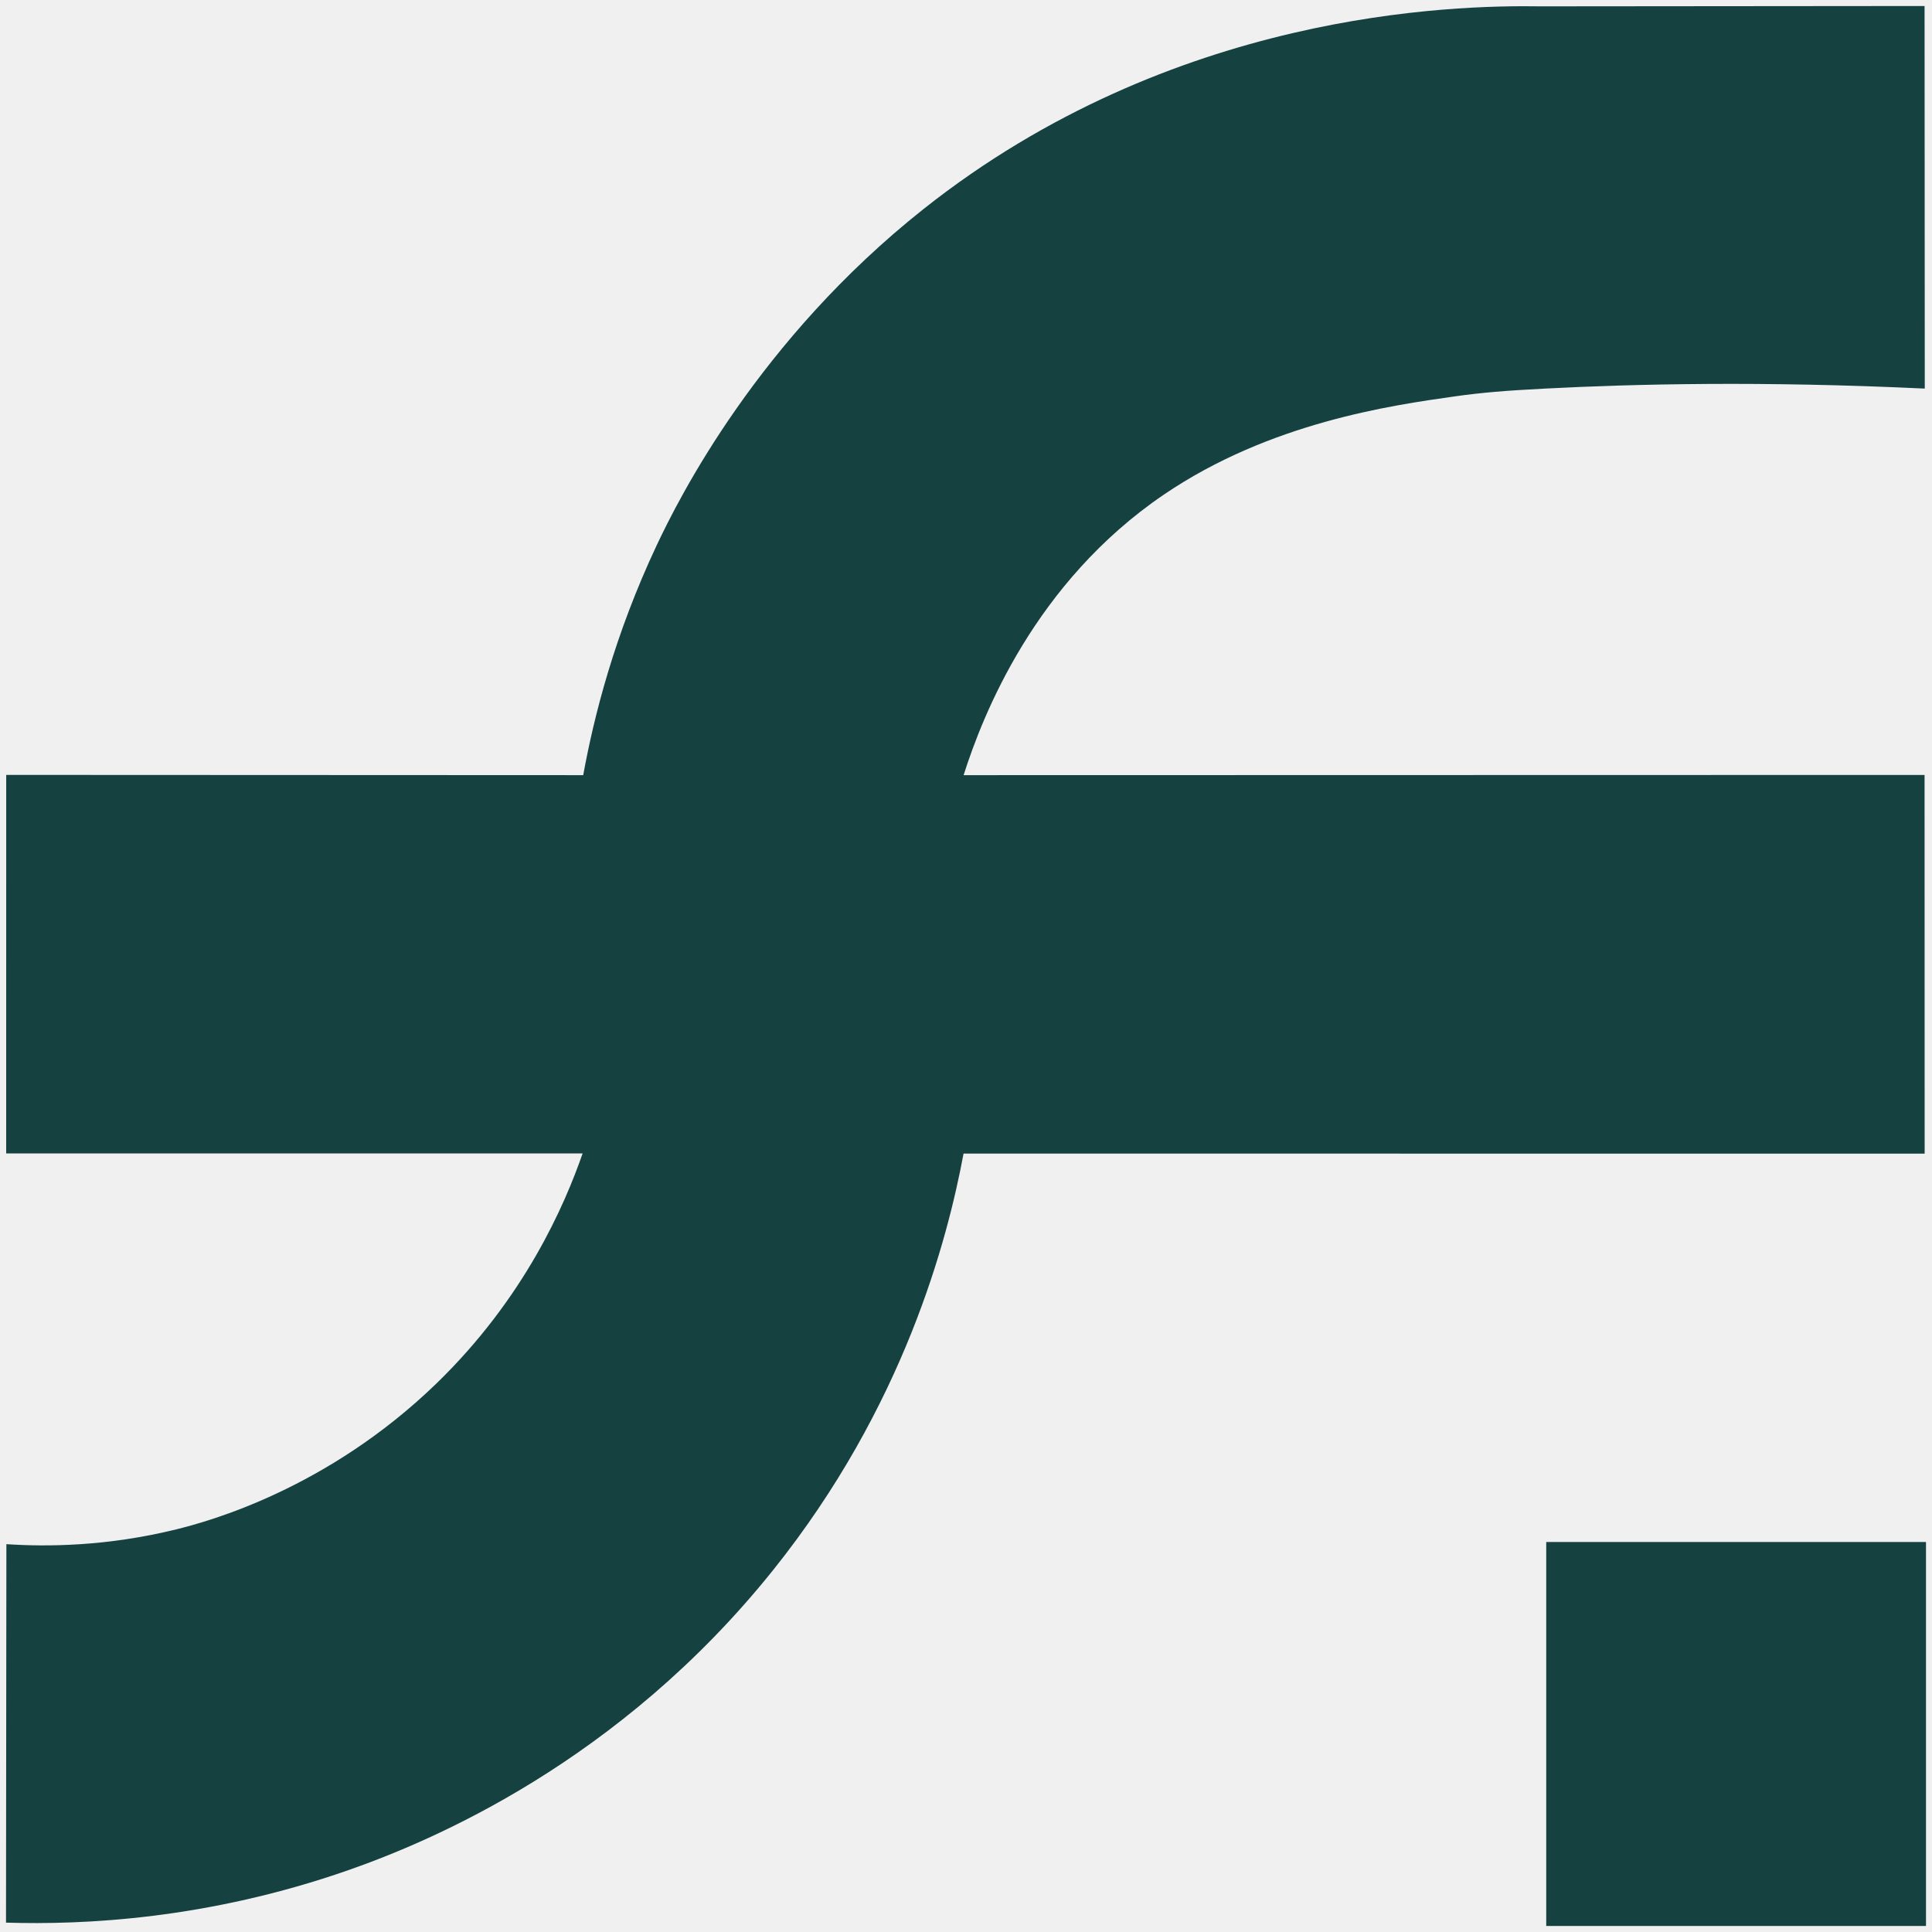
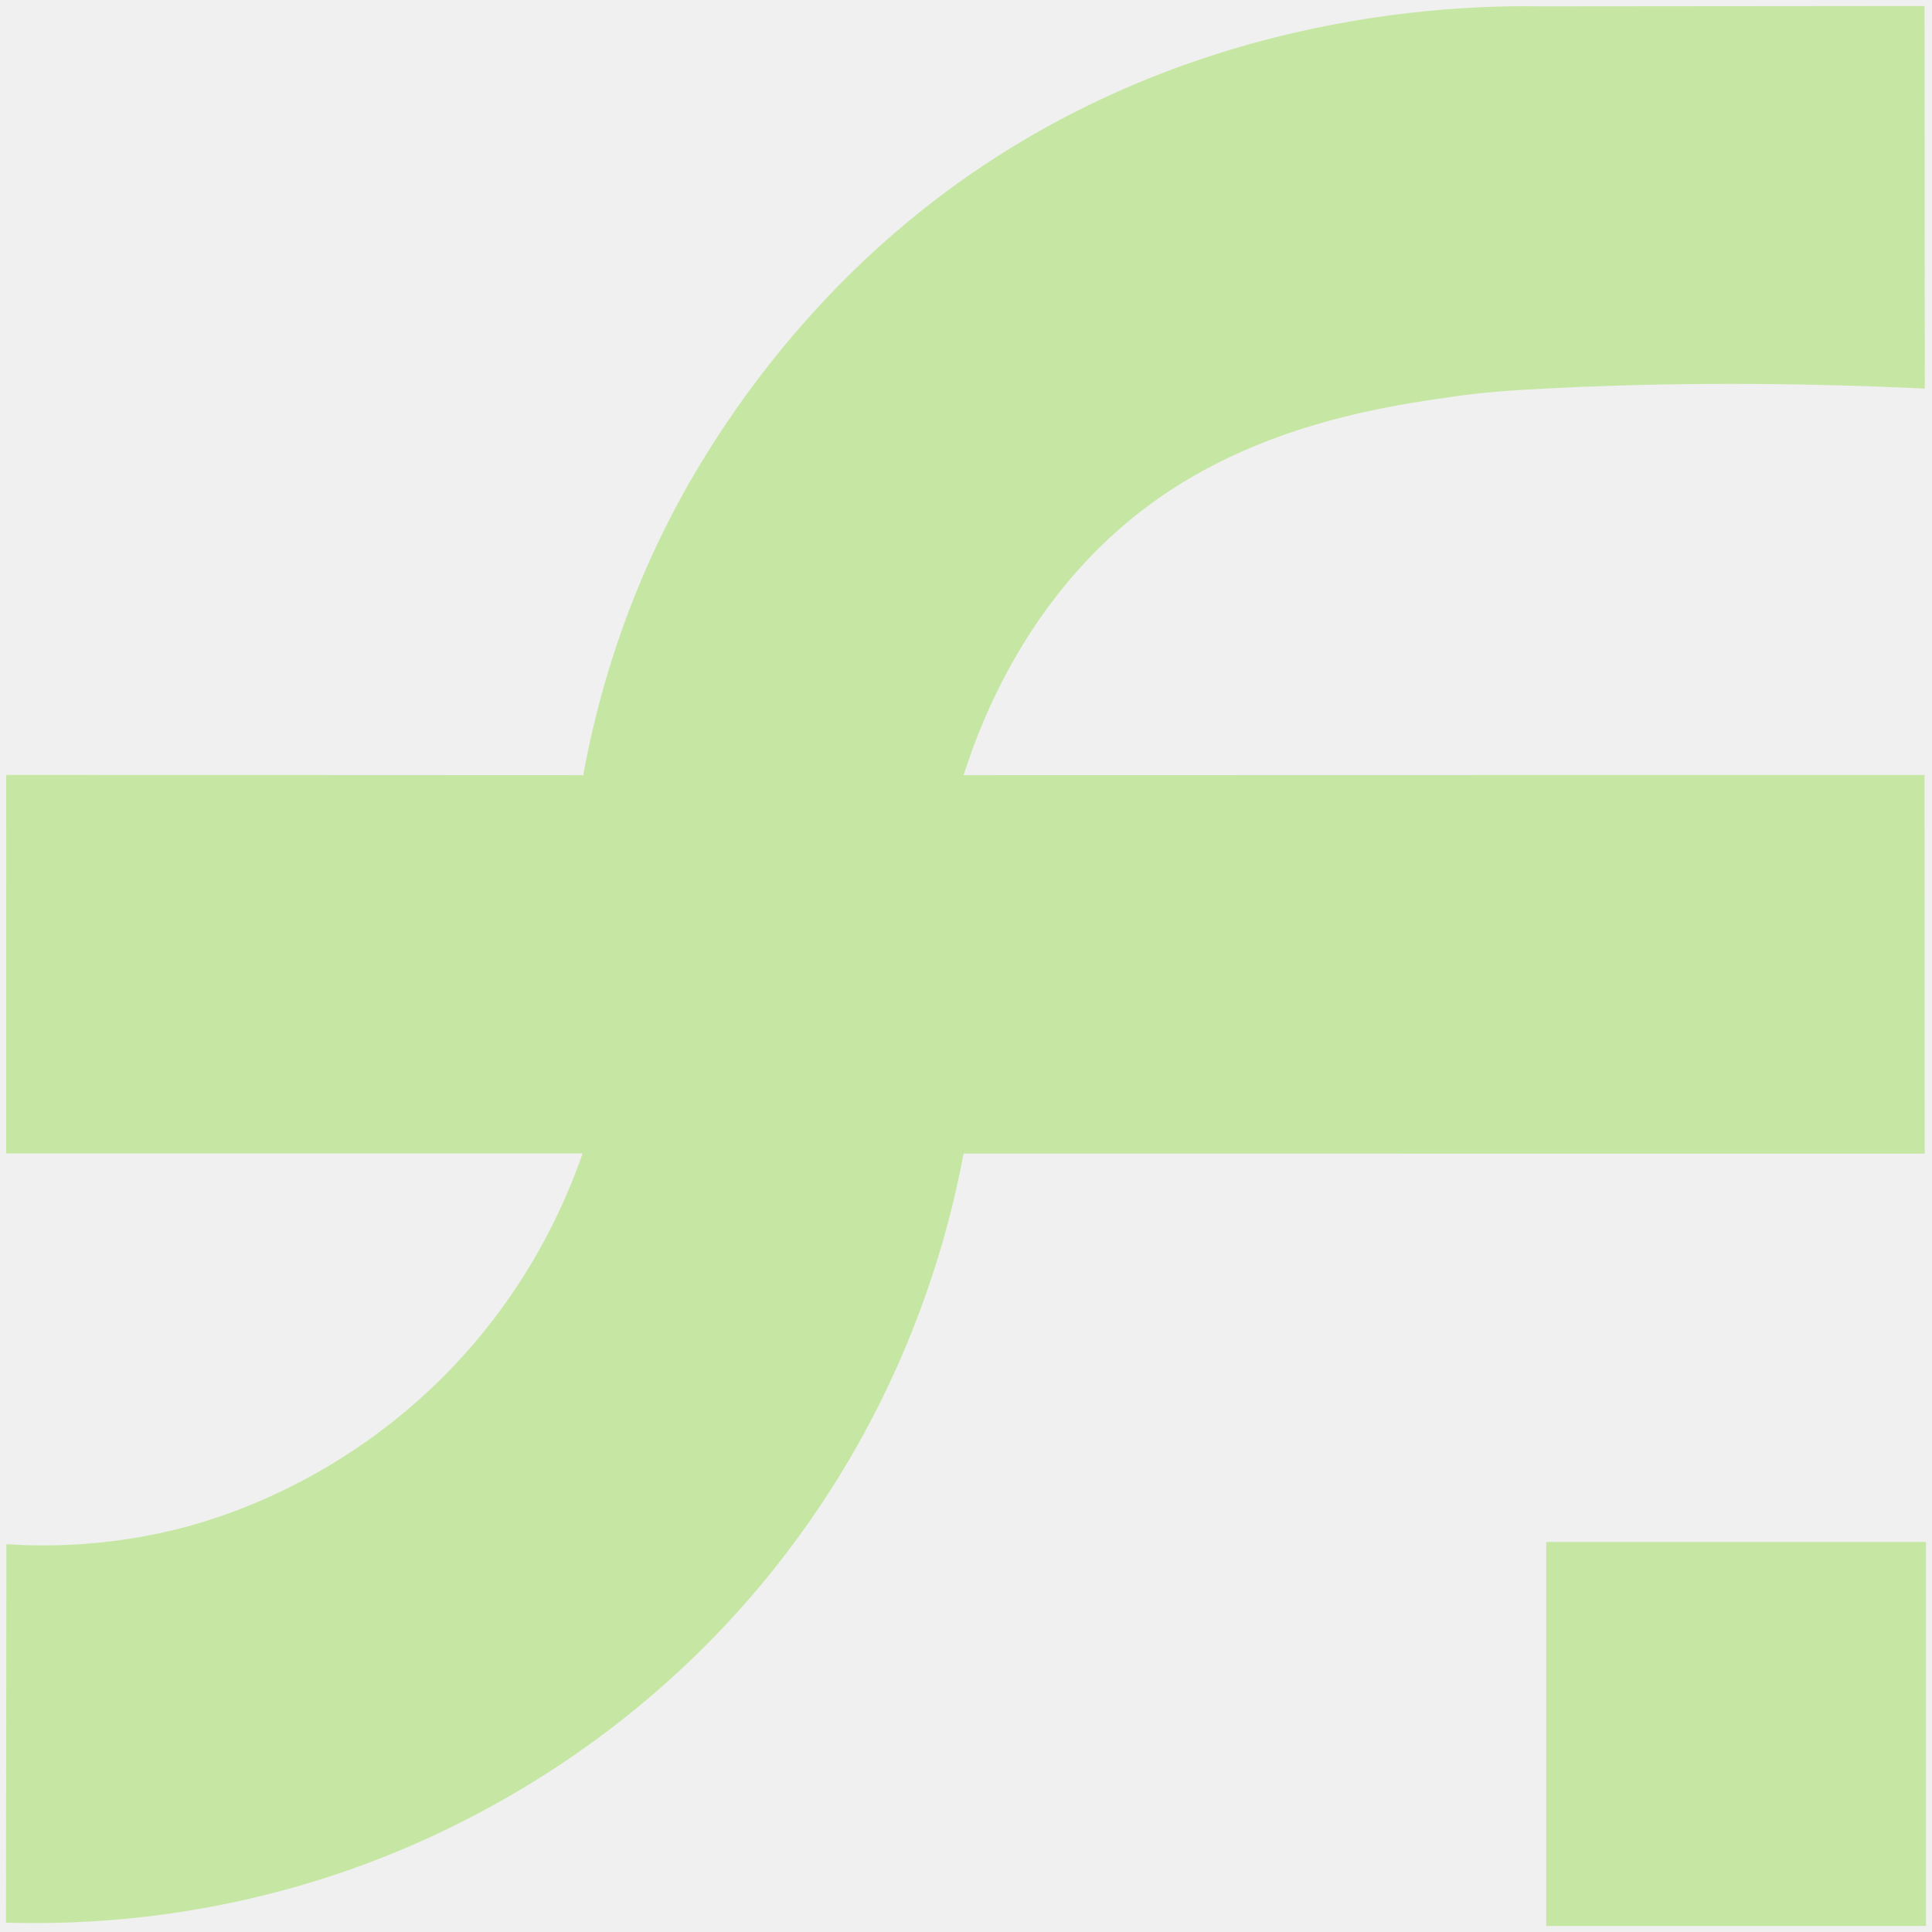
<svg xmlns="http://www.w3.org/2000/svg" width="32" height="32" viewBox="0 0 46 46" fill="none">
  <g clip-path="url(#clip0_60_364)">
-     <path d="M45.857 36.714H36.815V45.857H45.857V36.714Z" fill="#154241" />
-     <path d="M22.942 27.465C22.56 29.513 21.527 33.485 18.413 37.376C14.742 41.965 10.258 43.841 8.293 44.528C4.936 45.701 1.986 45.833 0.143 45.777C0.146 42.773 0.149 39.77 0.152 36.766C1.125 36.83 2.552 36.819 4.202 36.412C4.977 36.221 7.794 35.452 10.384 32.947C12.493 30.906 13.448 28.683 13.872 27.462C9.297 27.462 4.722 27.462 0.147 27.462C0.147 24.458 0.147 21.453 0.148 18.45C4.728 18.452 9.306 18.454 13.886 18.456C14.143 17.046 14.633 15.113 15.637 12.98C16.166 11.857 18.052 8.095 21.996 4.971C27.919 0.281 34.579 0.118 36.684 0.151C39.73 0.148 42.777 0.146 45.823 0.143C45.825 3.179 45.827 6.215 45.828 9.252C41.945 9.068 38.904 9.142 36.786 9.252C35.822 9.302 35.276 9.348 34.644 9.437C33.13 9.651 30.235 10.059 27.707 11.779C24.639 13.867 23.402 17.013 22.943 18.456C30.57 18.454 38.196 18.453 45.823 18.451C45.823 21.456 45.825 24.462 45.825 27.468C38.197 27.468 30.569 27.467 22.941 27.466L22.942 27.465Z" fill="#154241" />
+     <path d="M45.857 36.714H36.815V45.857H45.857V36.714Z" fill="#C6E7A3" />
+     <path d="M22.942 27.465C22.56 29.513 21.527 33.485 18.413 37.376C14.742 41.965 10.258 43.841 8.293 44.528C4.936 45.701 1.986 45.833 0.143 45.777C0.146 42.773 0.149 39.77 0.152 36.766C1.125 36.83 2.552 36.819 4.202 36.412C4.977 36.221 7.794 35.452 10.384 32.947C12.493 30.906 13.448 28.683 13.872 27.462C9.297 27.462 4.722 27.462 0.147 27.462C0.147 24.458 0.147 21.453 0.148 18.45C4.728 18.452 9.306 18.454 13.886 18.456C14.143 17.046 14.633 15.113 15.637 12.98C16.166 11.857 18.052 8.095 21.996 4.971C27.919 0.281 34.579 0.118 36.684 0.151C39.73 0.148 42.777 0.146 45.823 0.143C45.825 3.179 45.827 6.215 45.828 9.252C41.945 9.068 38.904 9.142 36.786 9.252C35.822 9.302 35.276 9.348 34.644 9.437C33.13 9.651 30.235 10.059 27.707 11.779C24.639 13.867 23.402 17.013 22.943 18.456C30.57 18.454 38.196 18.453 45.823 18.451C45.823 21.456 45.825 24.462 45.825 27.468C38.197 27.468 30.569 27.467 22.941 27.466L22.942 27.465Z" fill="#C6E7A3" />
  </g>
  <defs>
    <clipPath id="clip0_60_364">
      <rect width="45.714" height="45.714" fill="white" transform="translate(0.143066 0.142822)" />
    </clipPath>
  </defs>
</svg>
